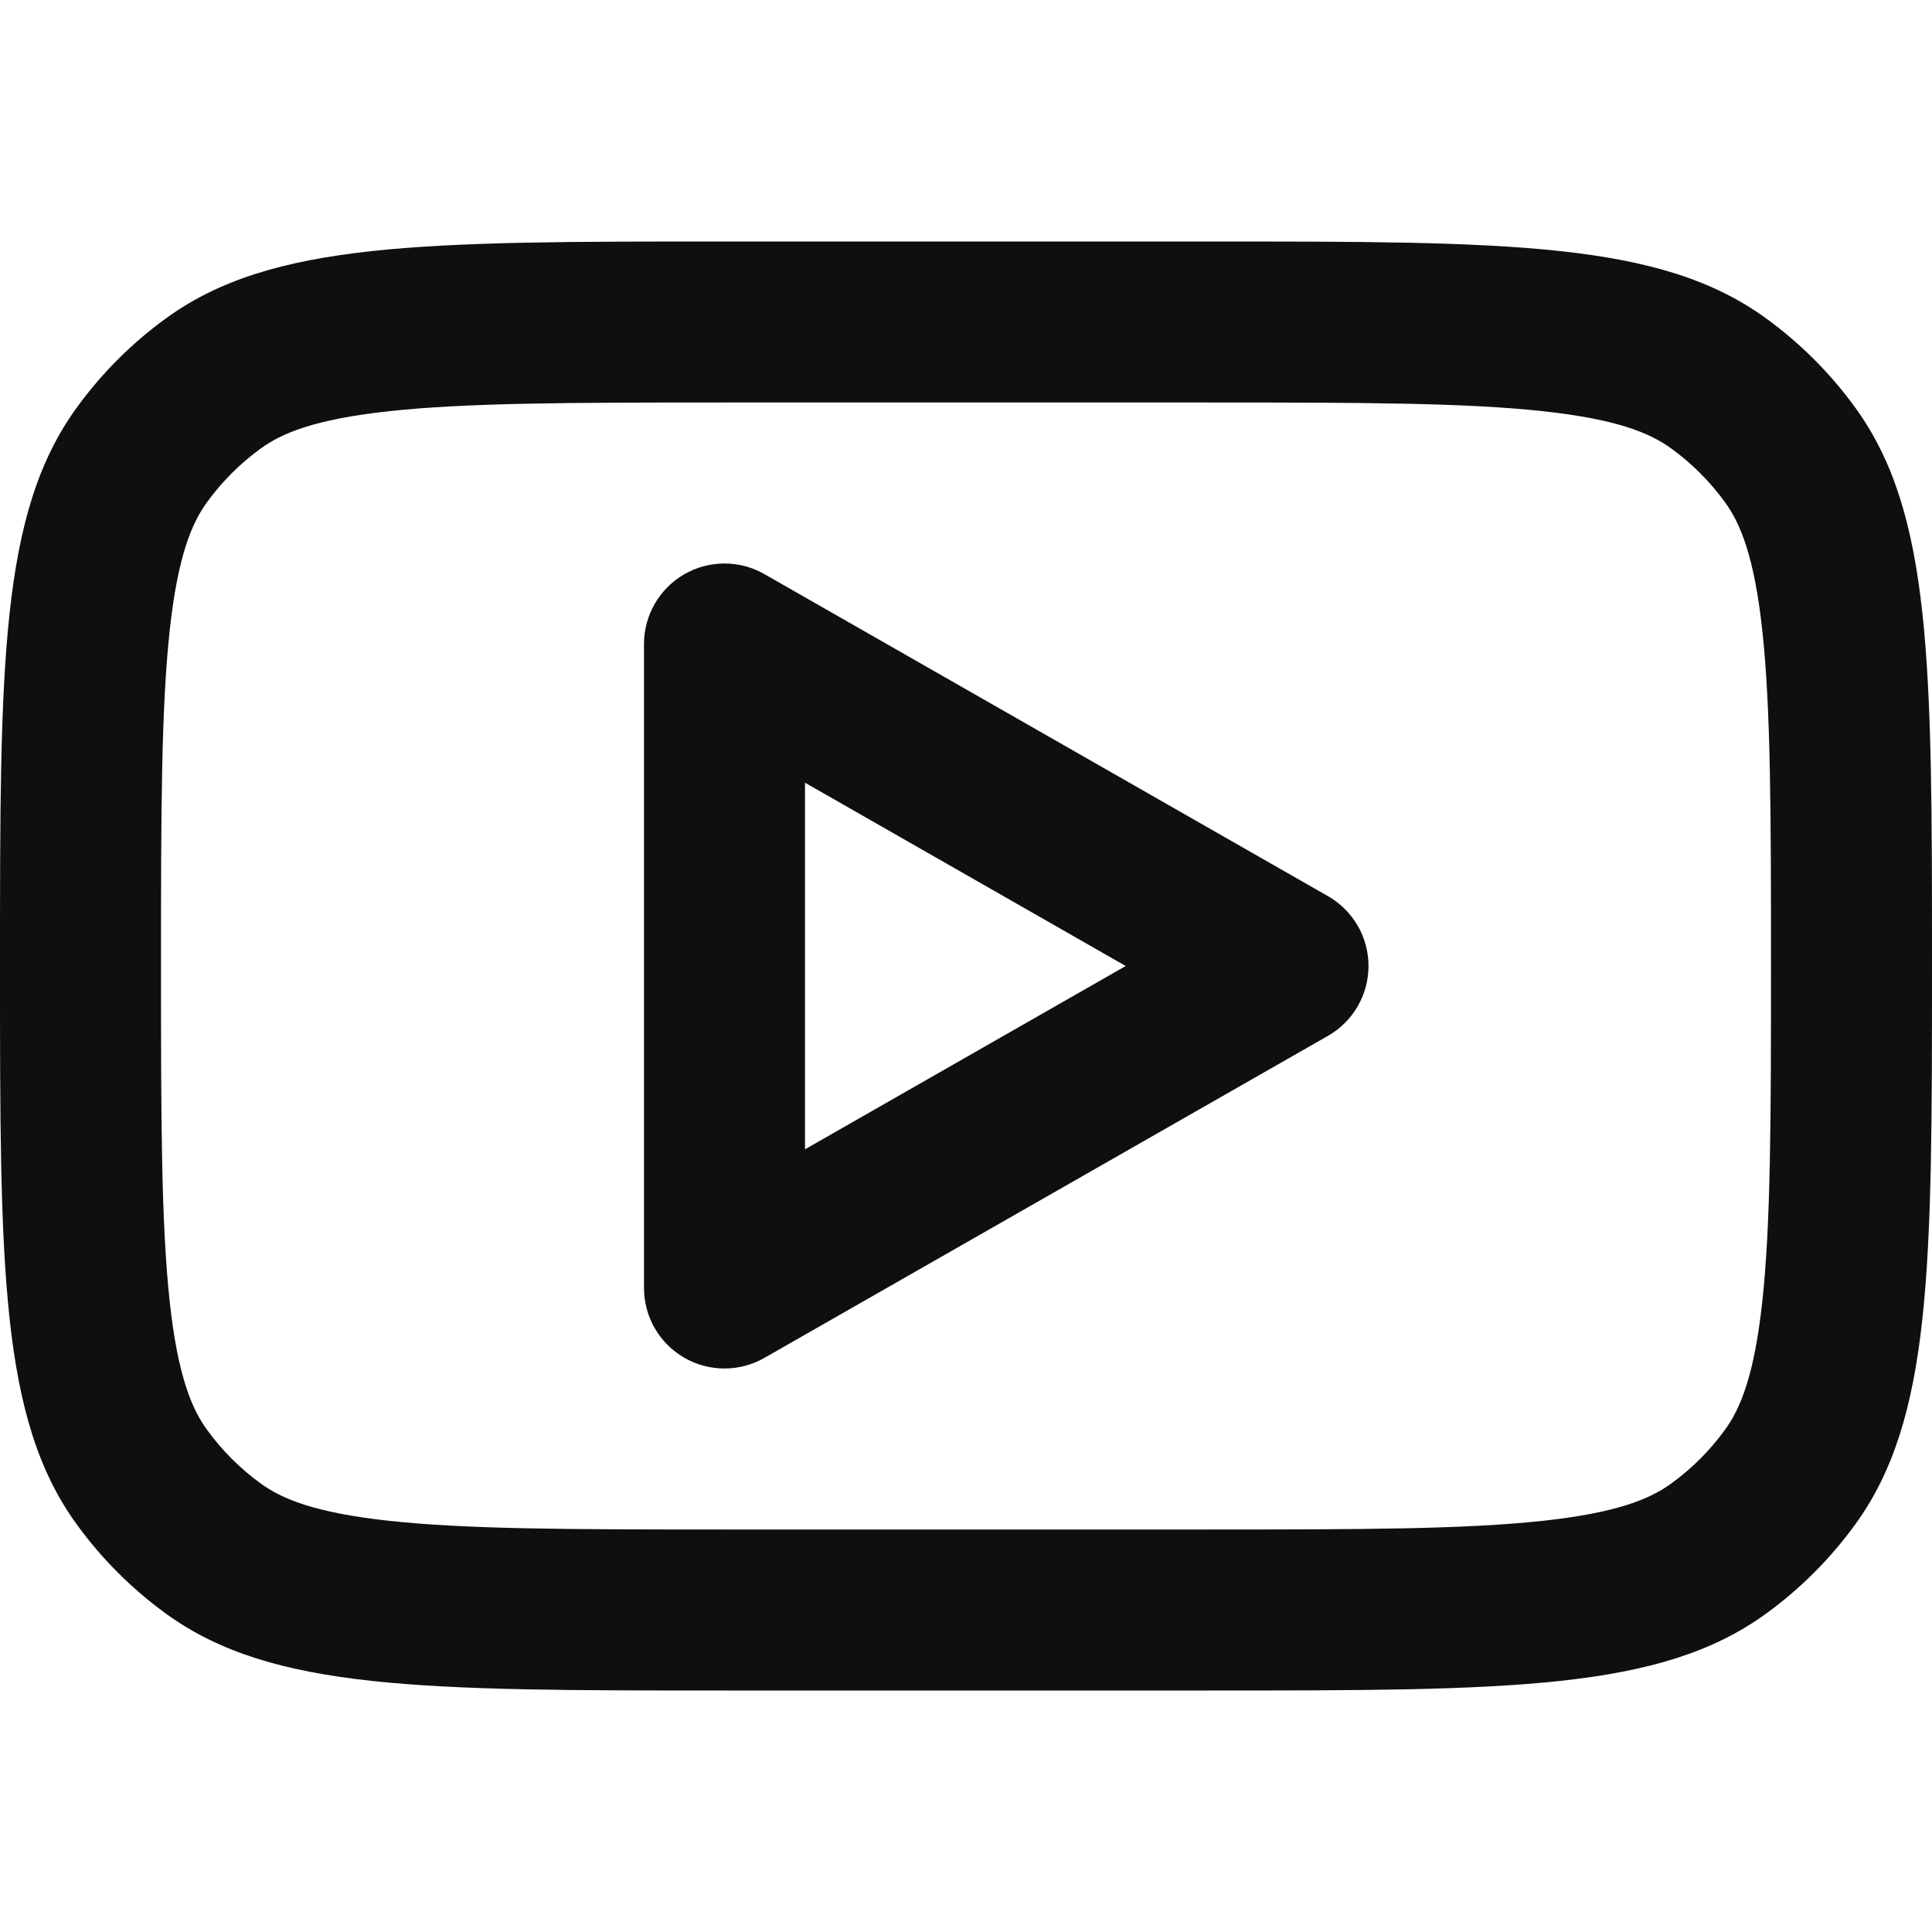
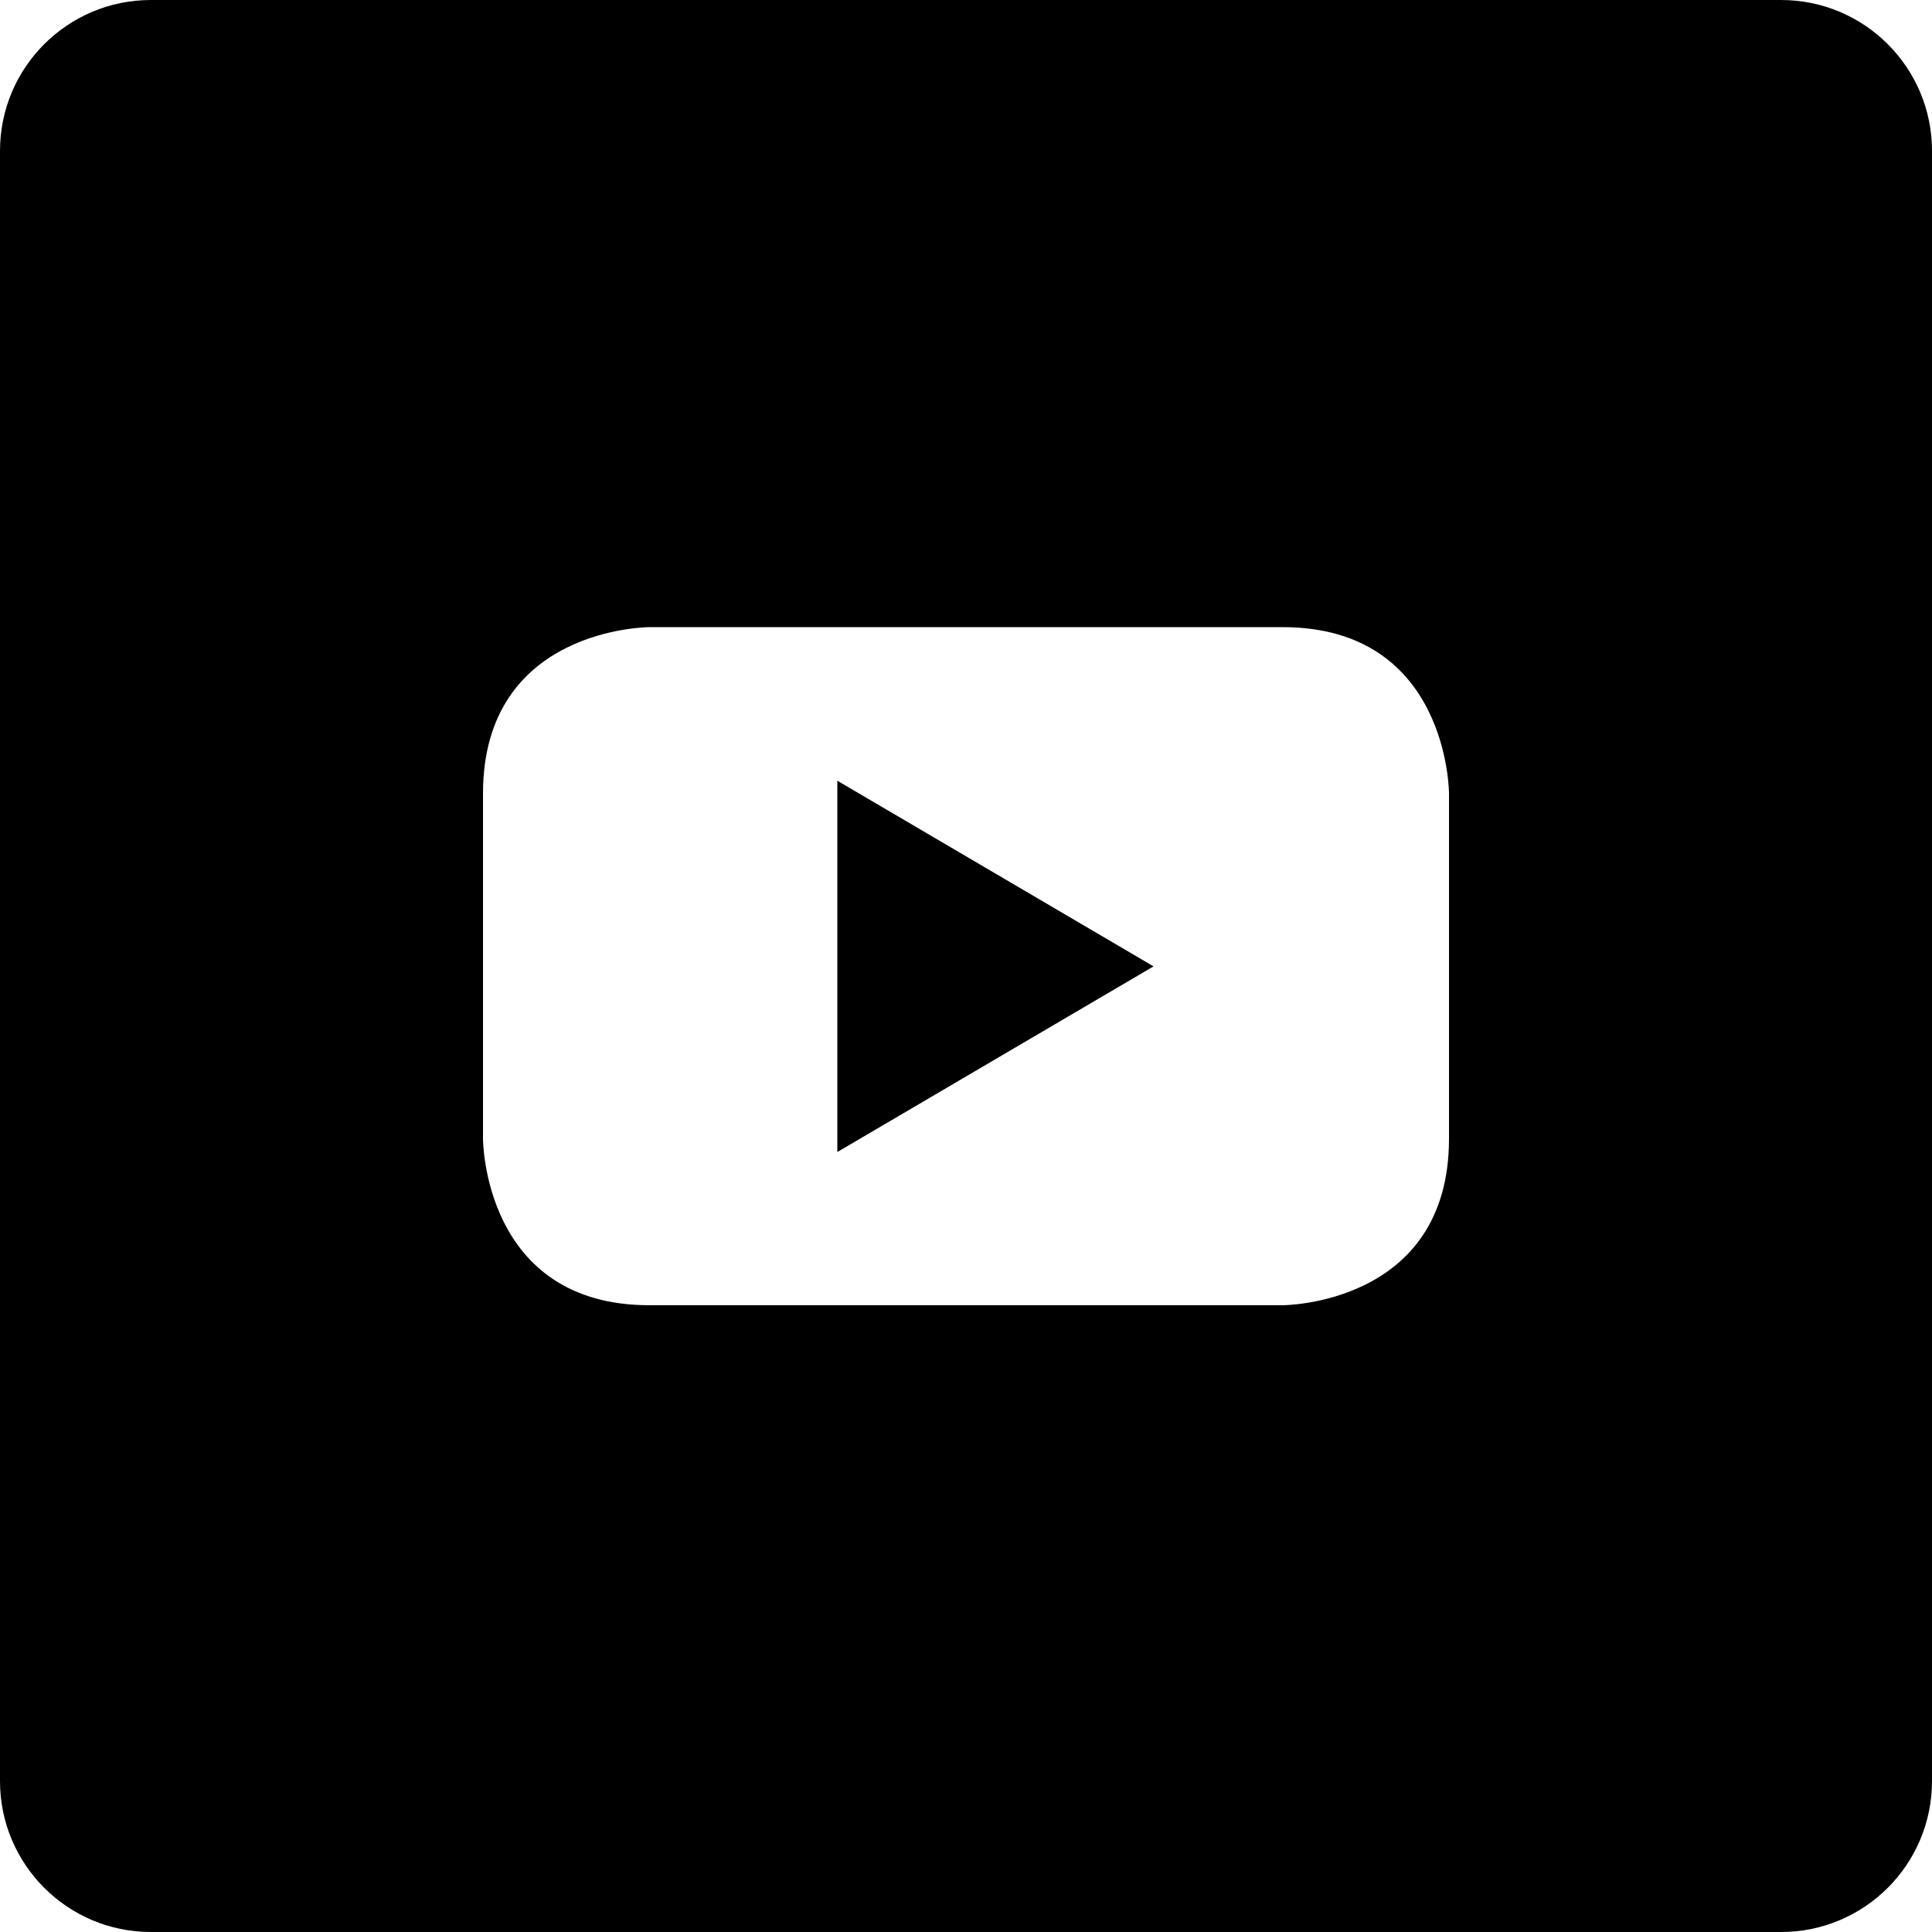
- <svg xmlns="http://www.w3.org/2000/svg" width="800px" height="800px" viewBox="0 0 24 24" fill="none">
-   <path fill-rule="evenodd" clip-rule="evenodd" d="M9.496 7.132C9.187 6.955 8.806 6.956 8.498 7.135C8.19 7.314 8 7.644 8 8V16C8 16.357 8.19 16.686 8.498 16.865C8.806 17.044 9.187 17.045 9.496 16.868L16.496 12.868C16.808 12.69 17 12.359 17 12C17 11.641 16.808 11.31 16.496 11.132L9.496 7.132ZM13.984 12L10 14.277V9.723L13.984 12Z" fill="#0F0F0F" />
-   <path fill-rule="evenodd" clip-rule="evenodd" d="M0 12C0 8.25 0 6.375 0.955 5.061C1.263 4.637 1.637 4.263 2.061 3.955C3.375 3 5.25 3 9 3H15C18.75 3 20.625 3 21.939 3.955C22.363 4.263 22.737 4.637 23.045 5.061C24 6.375 24 8.25 24 12C24 15.75 24 17.625 23.045 18.939C22.737 19.363 22.363 19.737 21.939 20.045C20.625 21 18.75 21 15 21H9C5.25 21 3.375 21 2.061 20.045C1.637 19.737 1.263 19.363 0.955 18.939C0 17.625 0 15.75 0 12ZM9 5H15C16.919 5 18.198 5.003 19.167 5.108C20.099 5.209 20.504 5.384 20.763 5.573C21.018 5.758 21.242 5.982 21.427 6.237C21.616 6.496 21.791 6.901 21.892 7.833C21.997 8.802 22 10.081 22 12C22 13.919 21.997 15.198 21.892 16.167C21.791 17.099 21.616 17.504 21.427 17.763C21.242 18.018 21.018 18.242 20.763 18.427C20.504 18.616 20.099 18.791 19.167 18.892C18.198 18.997 16.919 19 15 19H9C7.081 19 5.802 18.997 4.833 18.892C3.901 18.791 3.496 18.616 3.237 18.427C2.982 18.242 2.758 18.018 2.573 17.763C2.384 17.504 2.209 17.099 2.108 16.167C2.003 15.198 2 13.919 2 12C2 10.081 2.003 8.802 2.108 7.833C2.209 6.901 2.384 6.496 2.573 6.237C2.758 5.982 2.982 5.758 3.237 5.573C3.496 5.384 3.901 5.209 4.833 5.108C5.802 5.003 7.081 5 9 5Z" fill="#0F0F0F" />
+ <svg xmlns="http://www.w3.org/2000/svg" fill="#000000" height="800px" width="800px" version="1.1" id="Layer_1" viewBox="-143 145 512 512" xml:space="preserve">
+   <g>
+     <polygon points="78.9,450.3 162.7,401.1 78.9,351.9  " />
+     <path d="M329,145h-432c-22.1,0-40,17.9-40,40v432c0,22.1,17.9,40,40,40h432c22.1,0,40-17.9,40-40V185C369,162.9,351.1,145,329,145z    M241,446.8L241,446.8c0,44.1-44.1,44.1-44.1,44.1H29.1c-44.1,0-44.1-44.1-44.1-44.1v-91.5c0-44.1,44.1-44.1,44.1-44.1h167.8   c44.1,0,44.1,44.1,44.1,44.1V446.8z" />
+   </g>
</svg>
